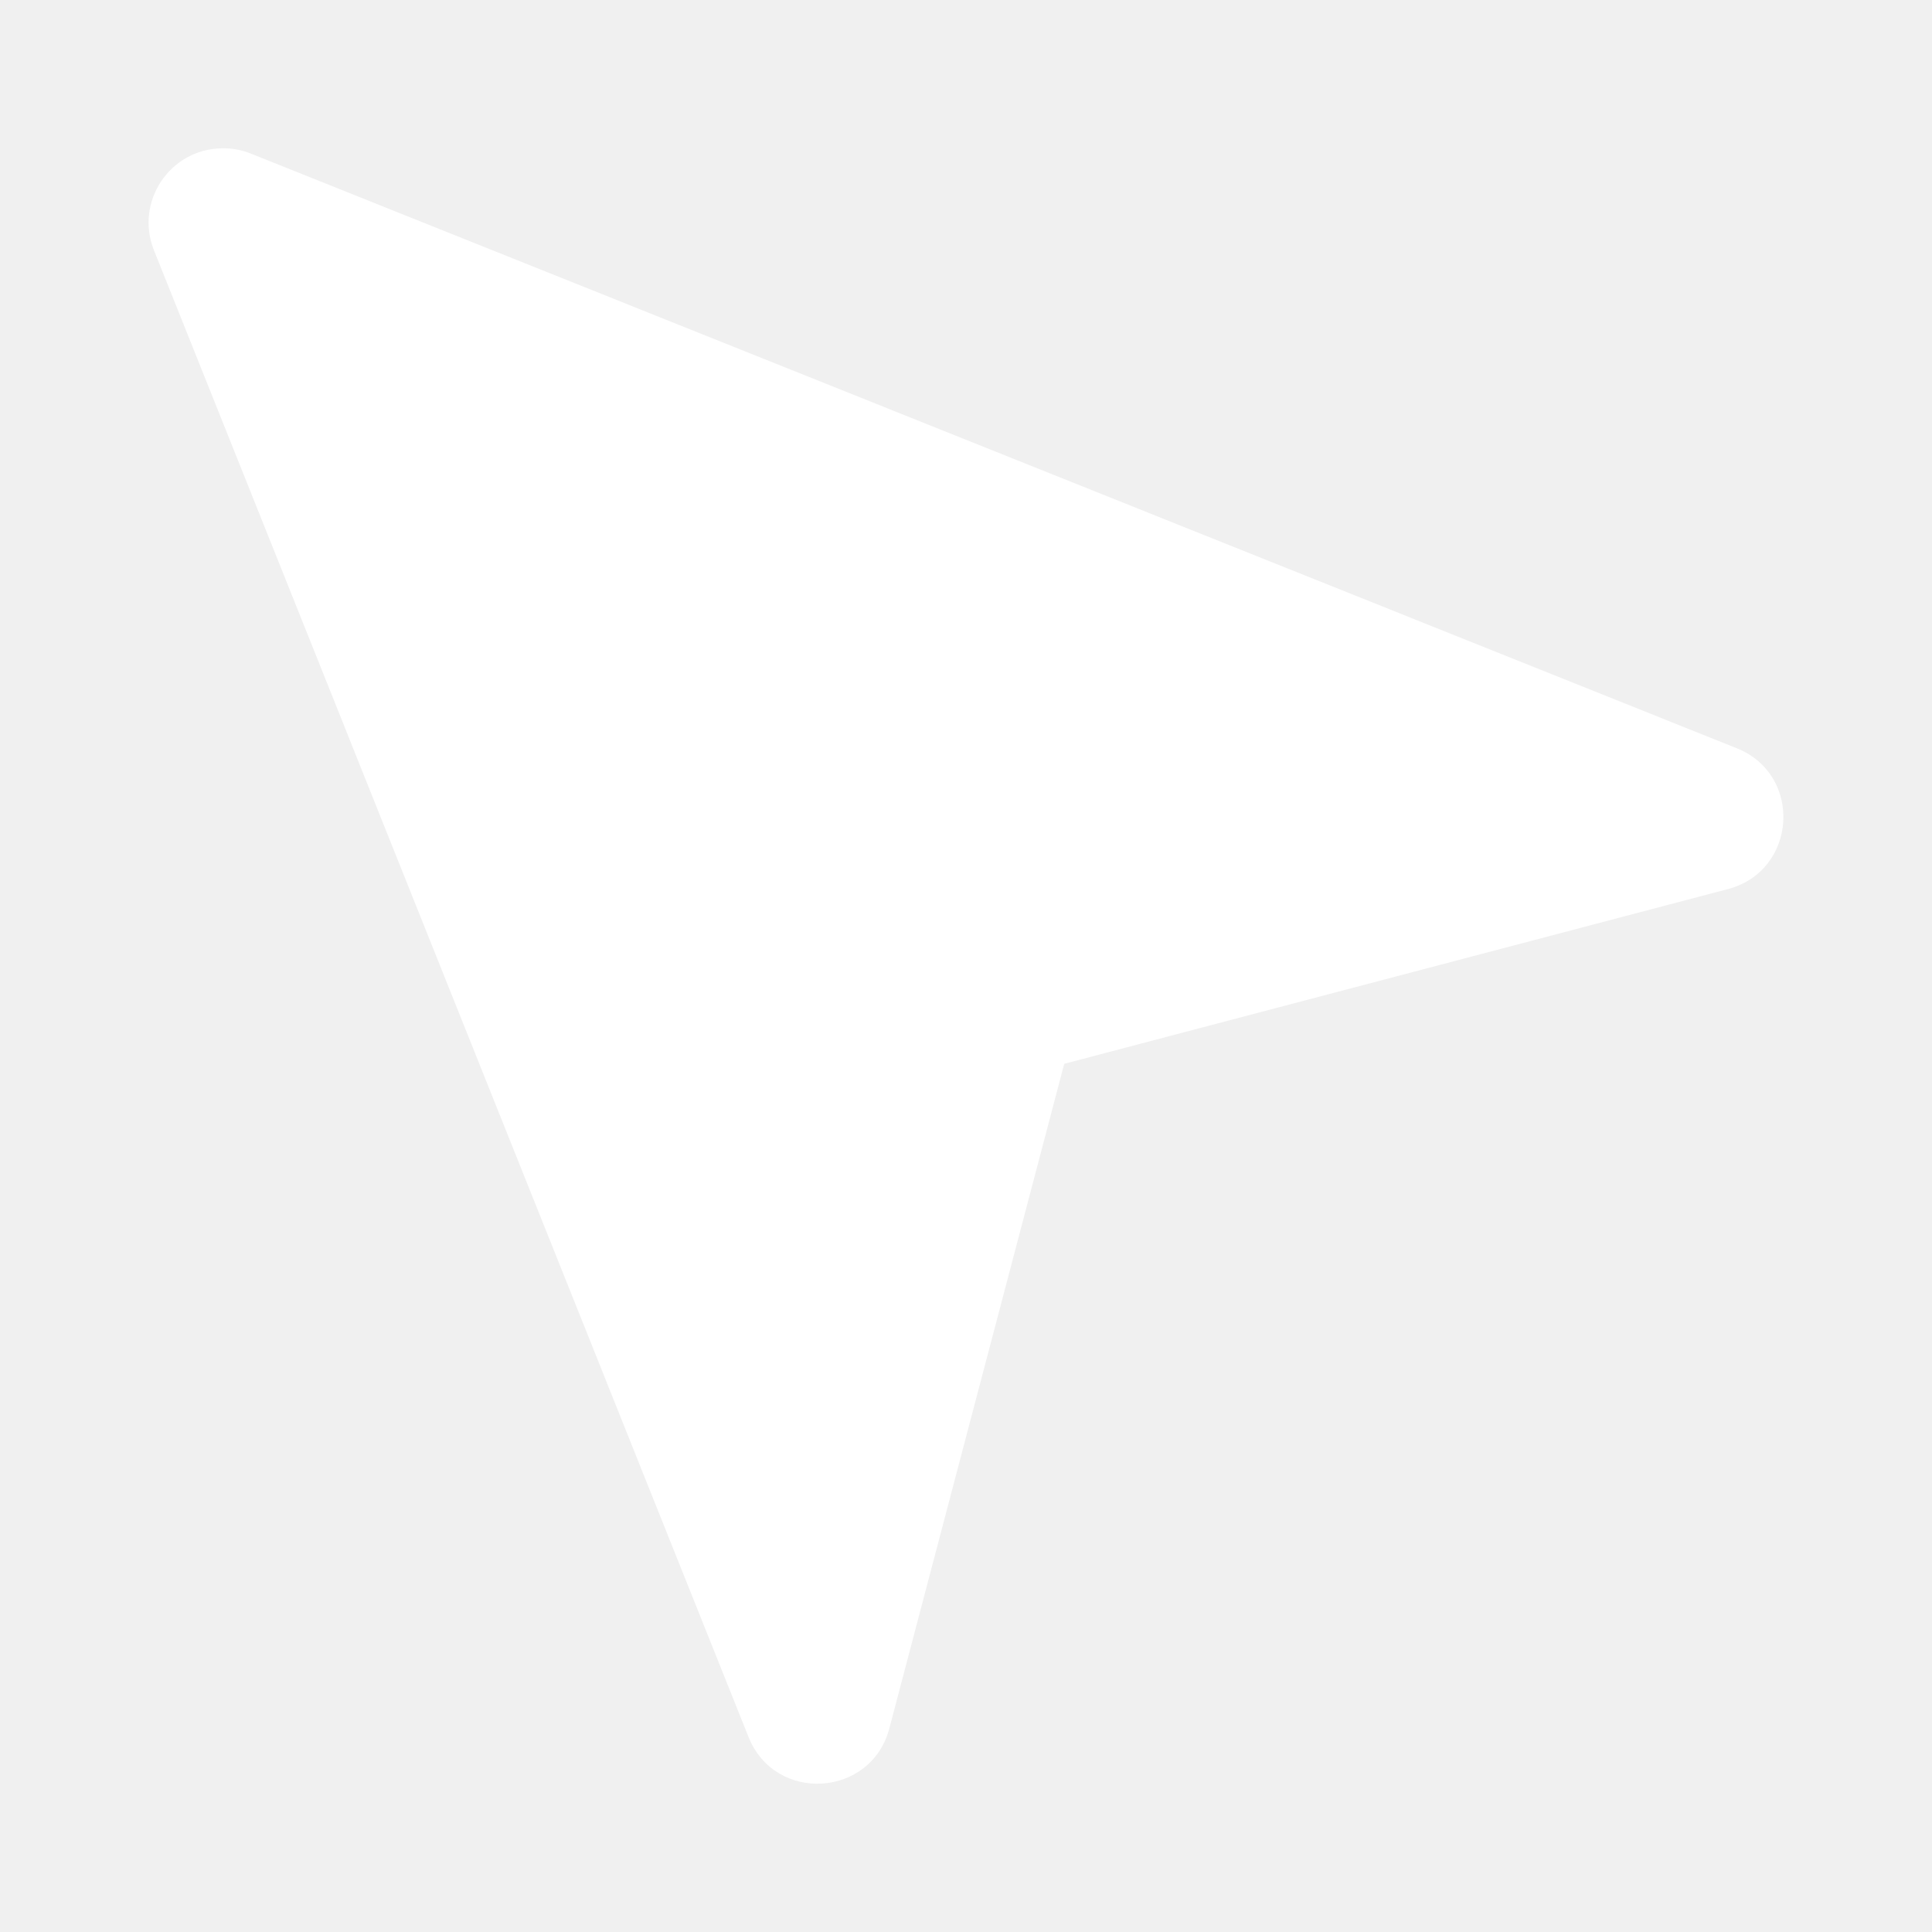
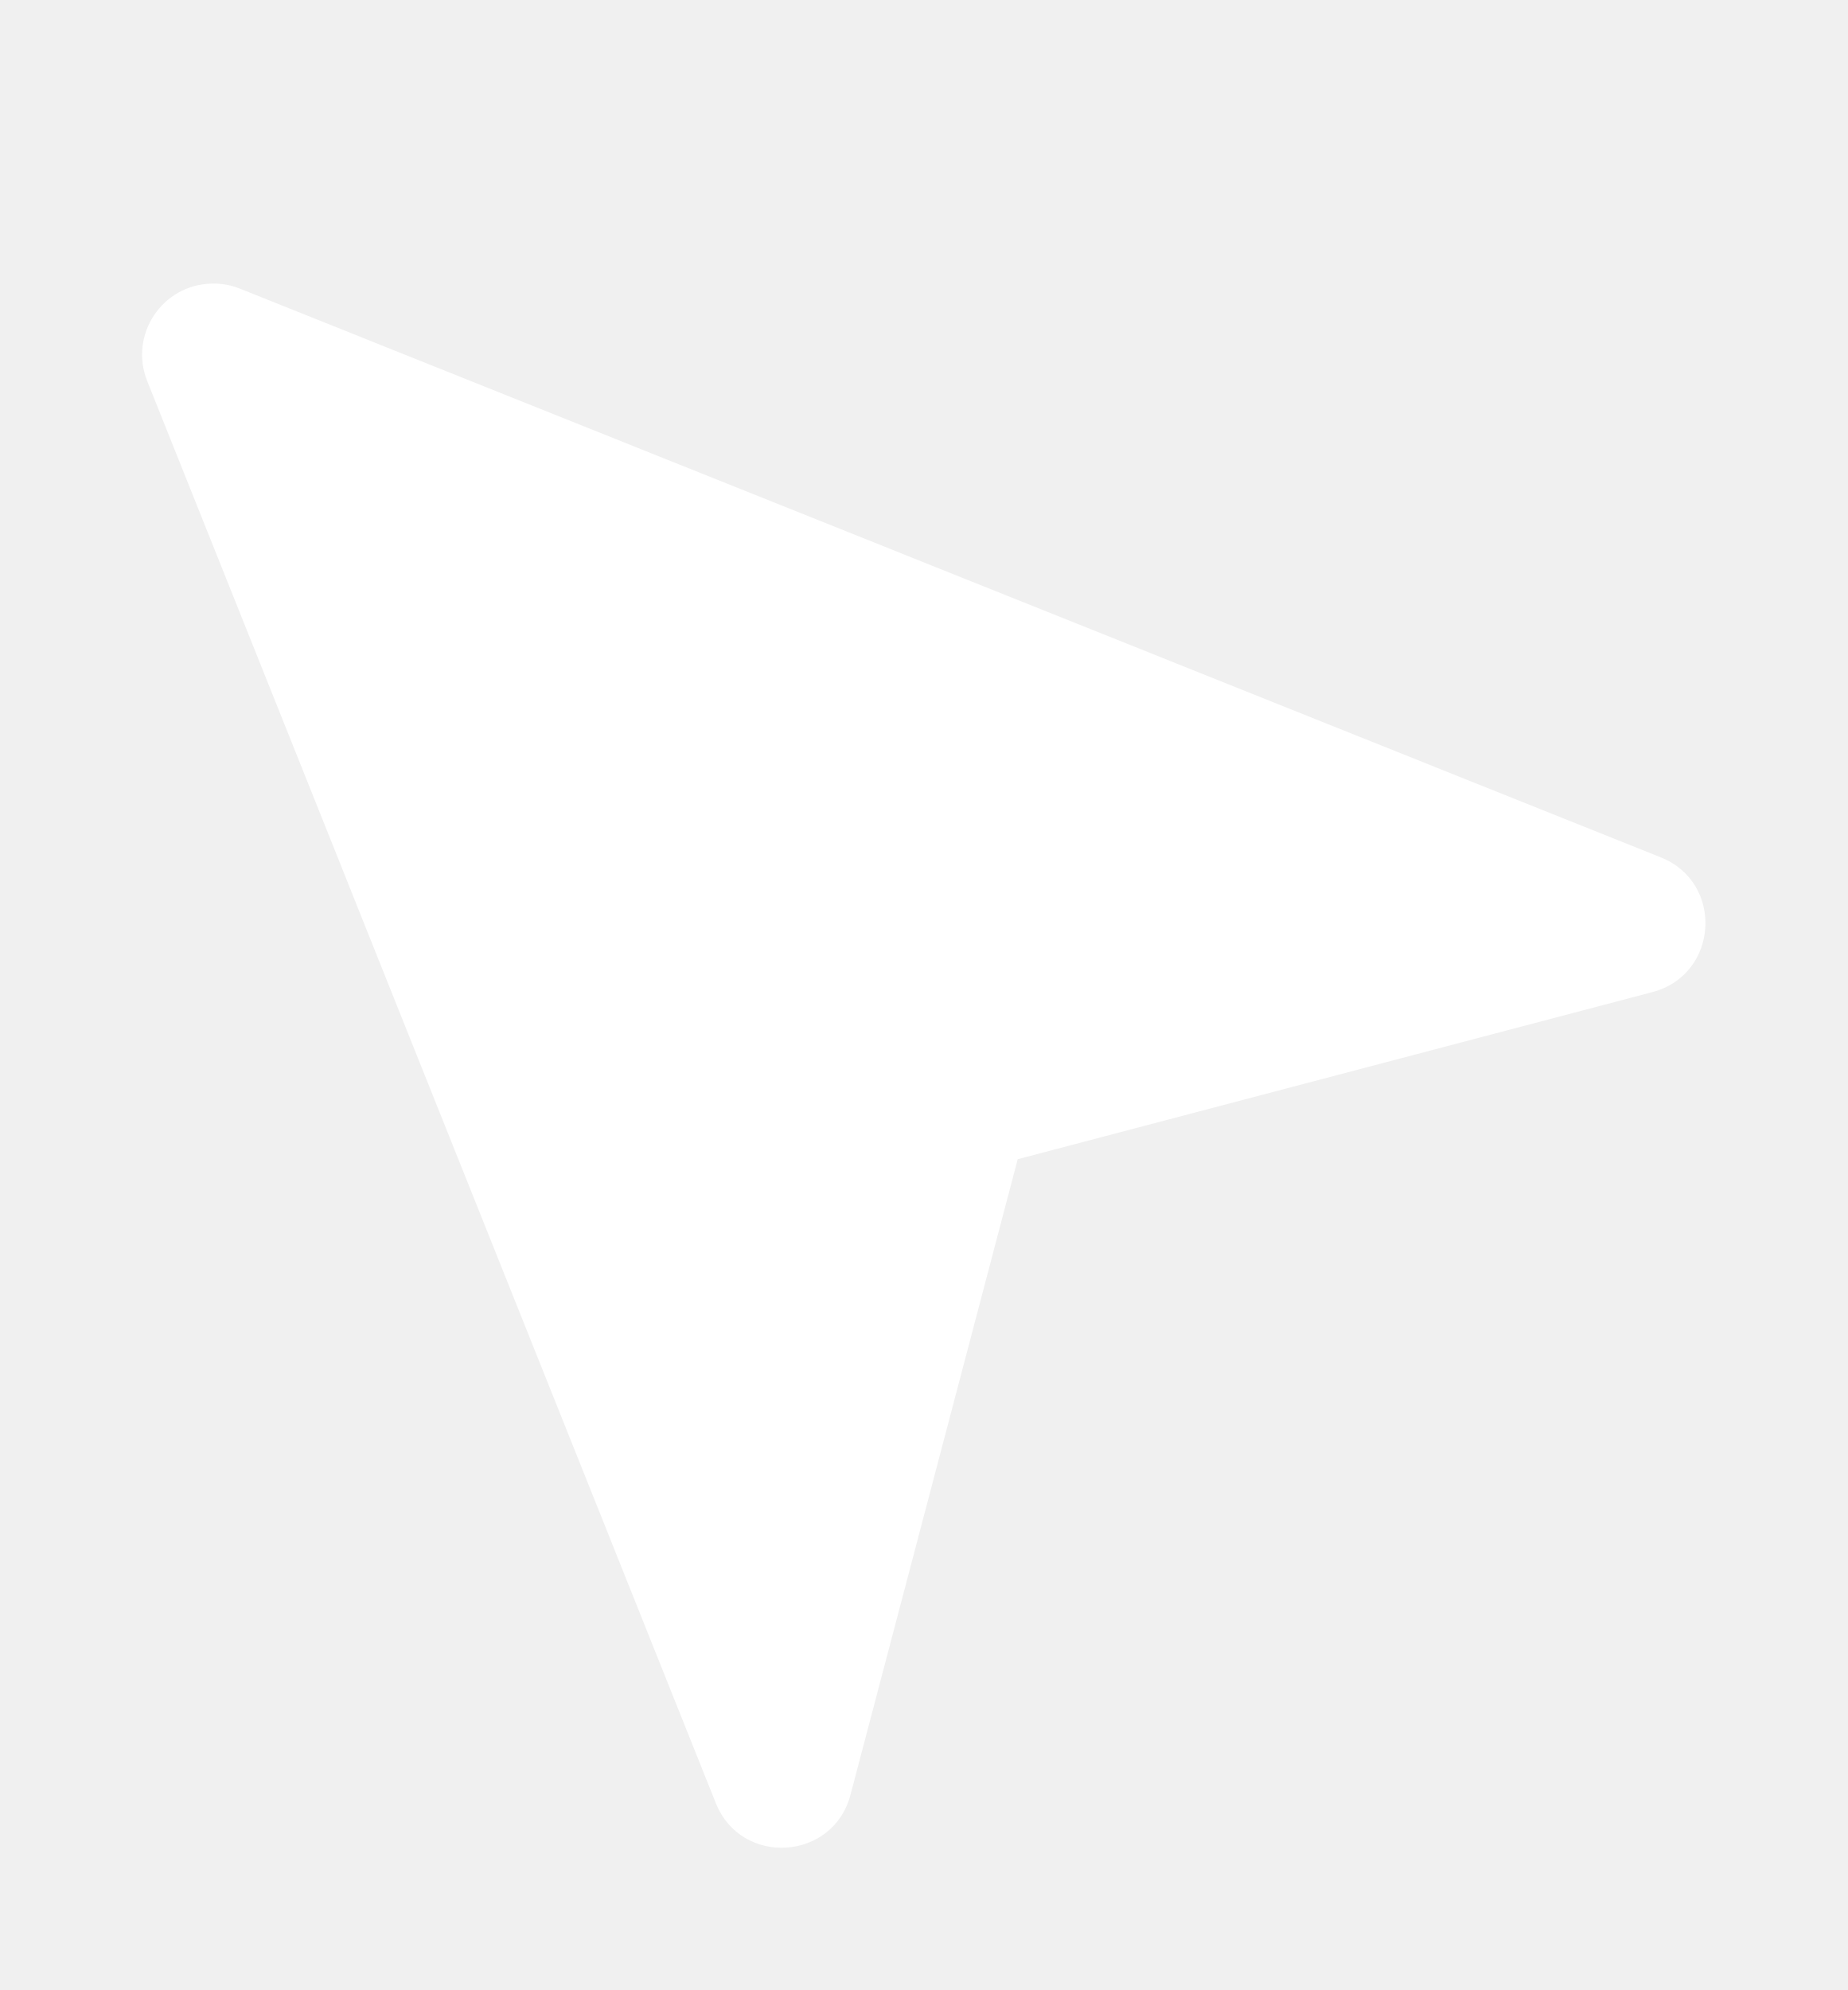
- <svg xmlns="http://www.w3.org/2000/svg" height="1300" viewBox="0 0 1300 1300" width="1300">
-   <g fill="#fff">
-     <path d="m470.491 433c-.35.006-.585.361-.455.686l4 10.002c.178.45.828.41.949-.059l1.176-4.469 4.467-1.176c.465-.123.505-.768.059-.947l-10-4.002c-.062-.025-.129-.037-.195-.035z" transform="matrix(100 0 0 100 -46899.999 -43200.19)" />
+ <svg xmlns="http://www.w3.org/2000/svg" id="svg1" height="1400" viewBox="0 0 1300 1400" width="1300">
+   <g id="g1" fill="#fff" transform="translate(0 99.71074)">
+     <path id="path1" d="m470.491 433c-.35.006-.585.361-.455.686l4 10.002c.178.45.828.41.949-.059l1.176-4.469 4.467-1.176c.465-.123.505-.768.059-.947l-10-4.002c-.062-.025-.129-.037-.195-.035z" transform="matrix(100 0 0 100 -46899.999 -43200.19)" />
  </g>
</svg>
